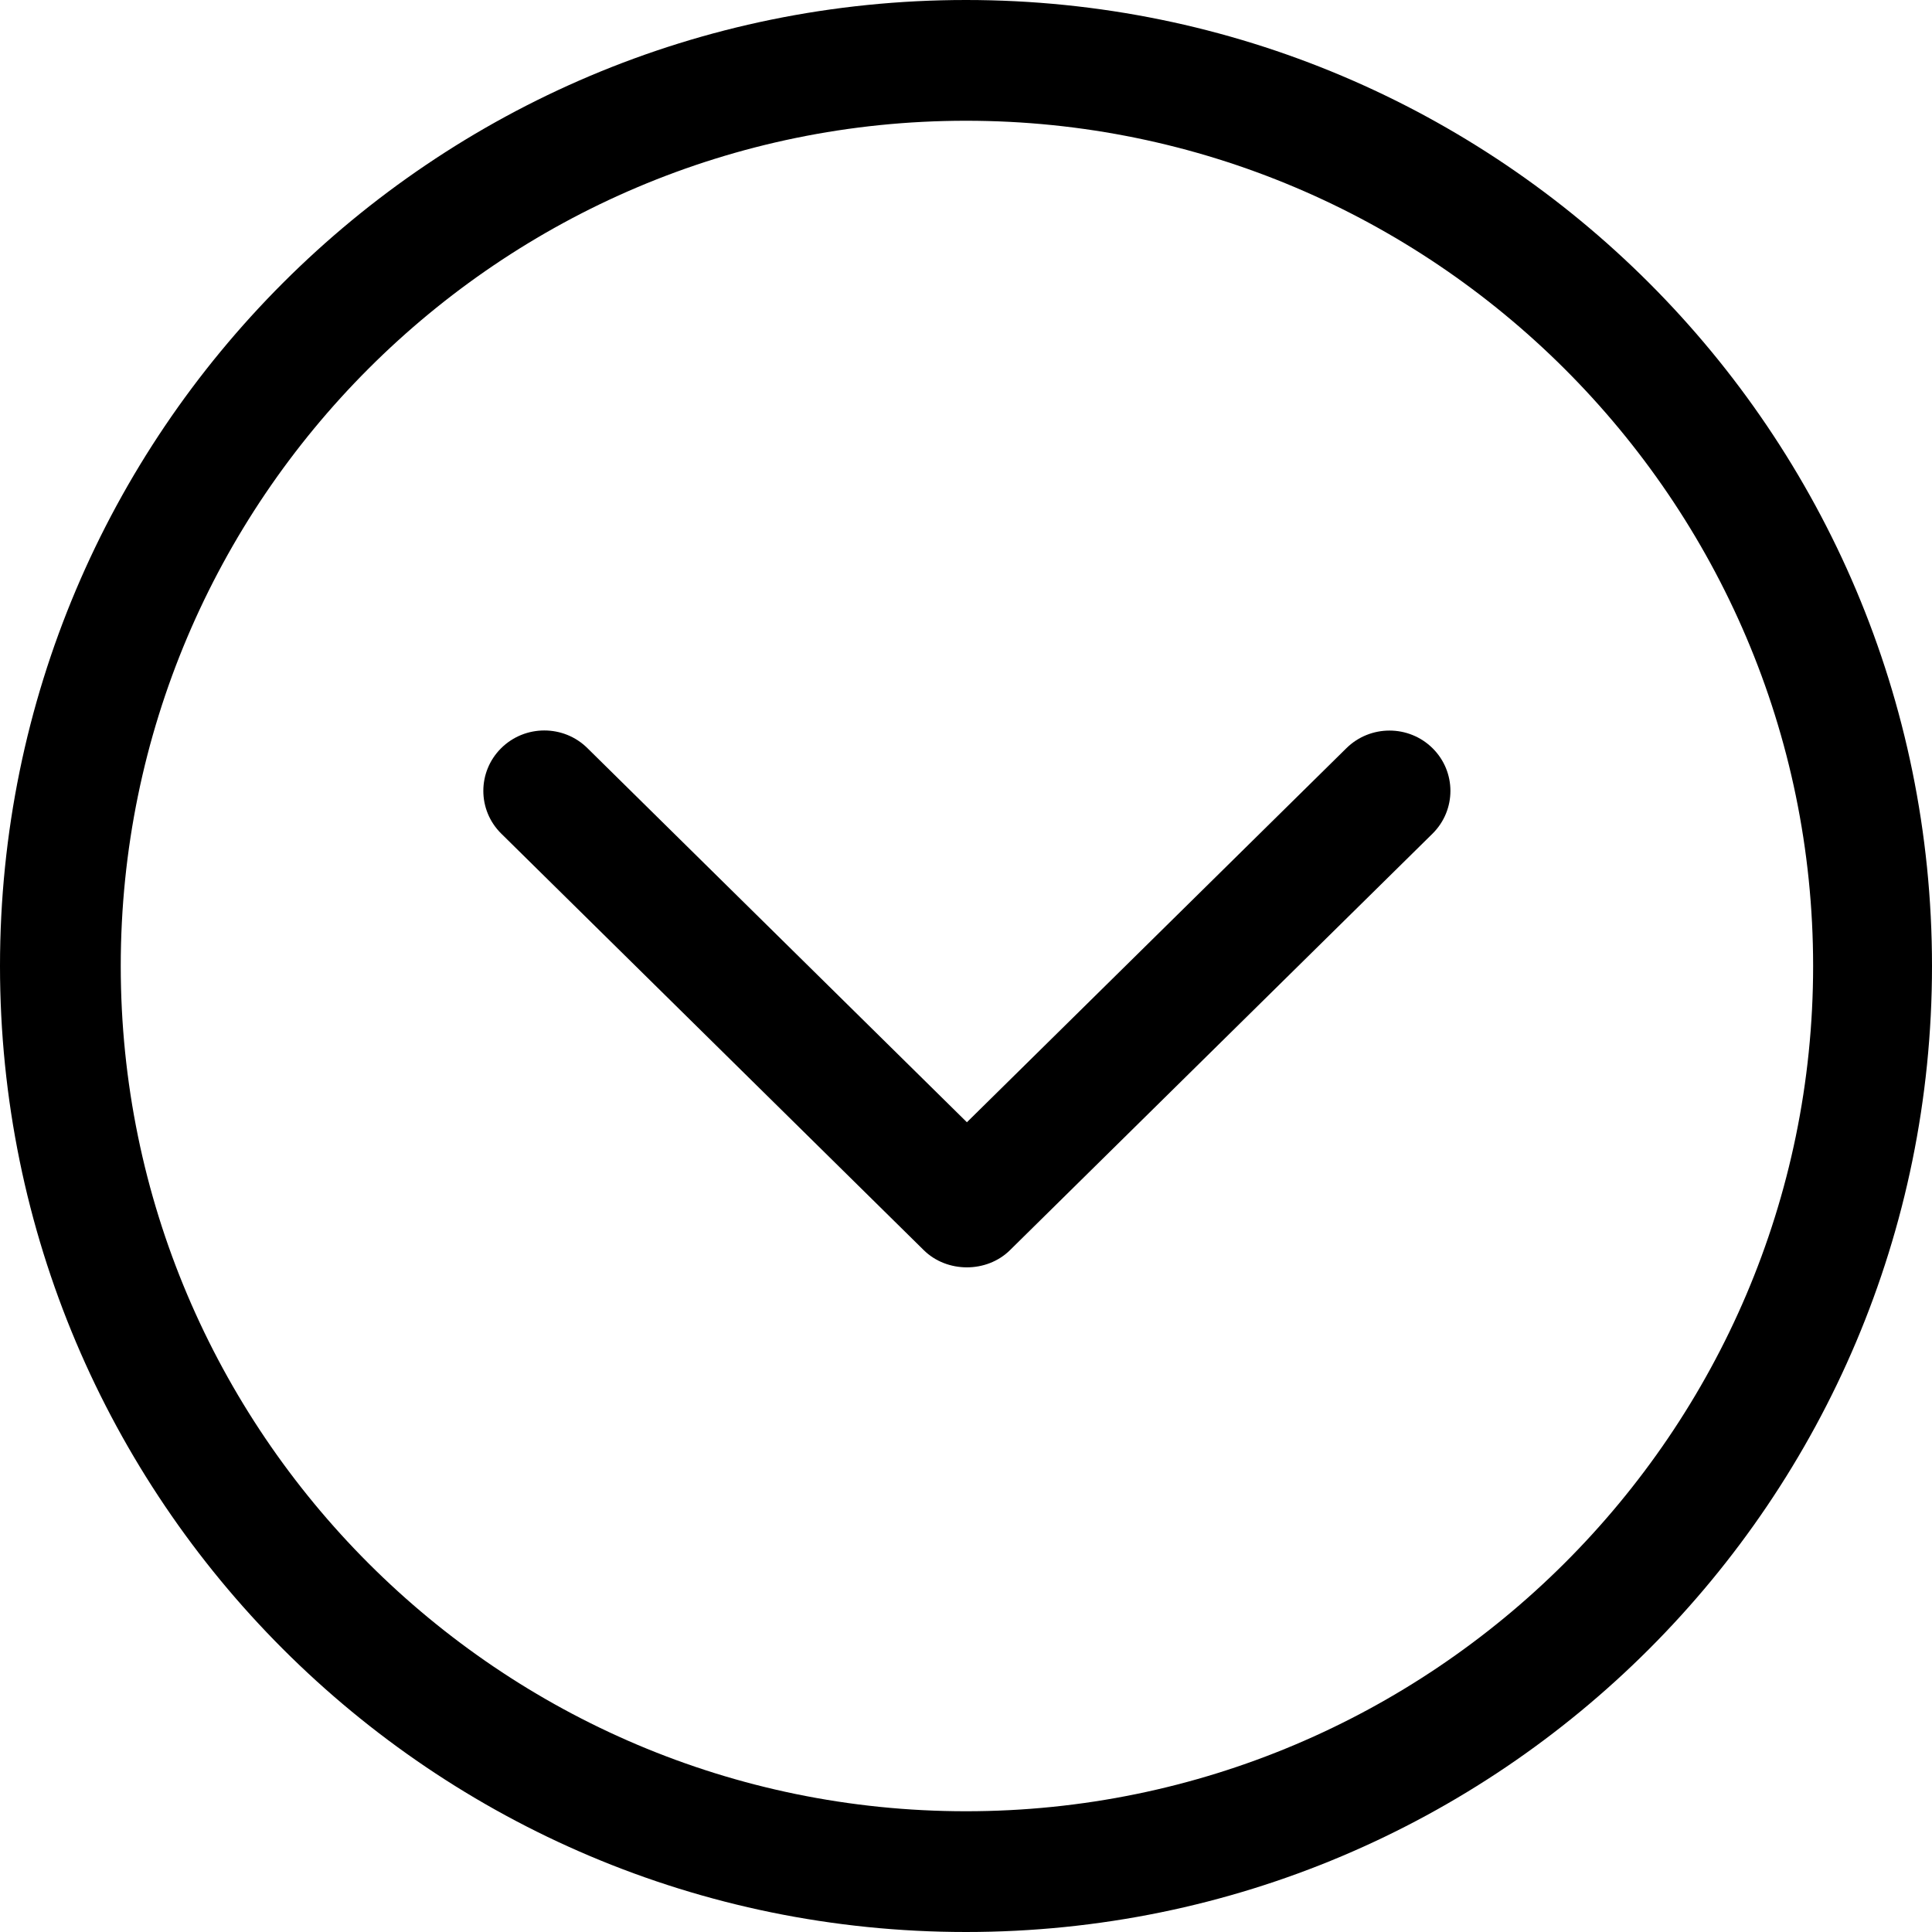
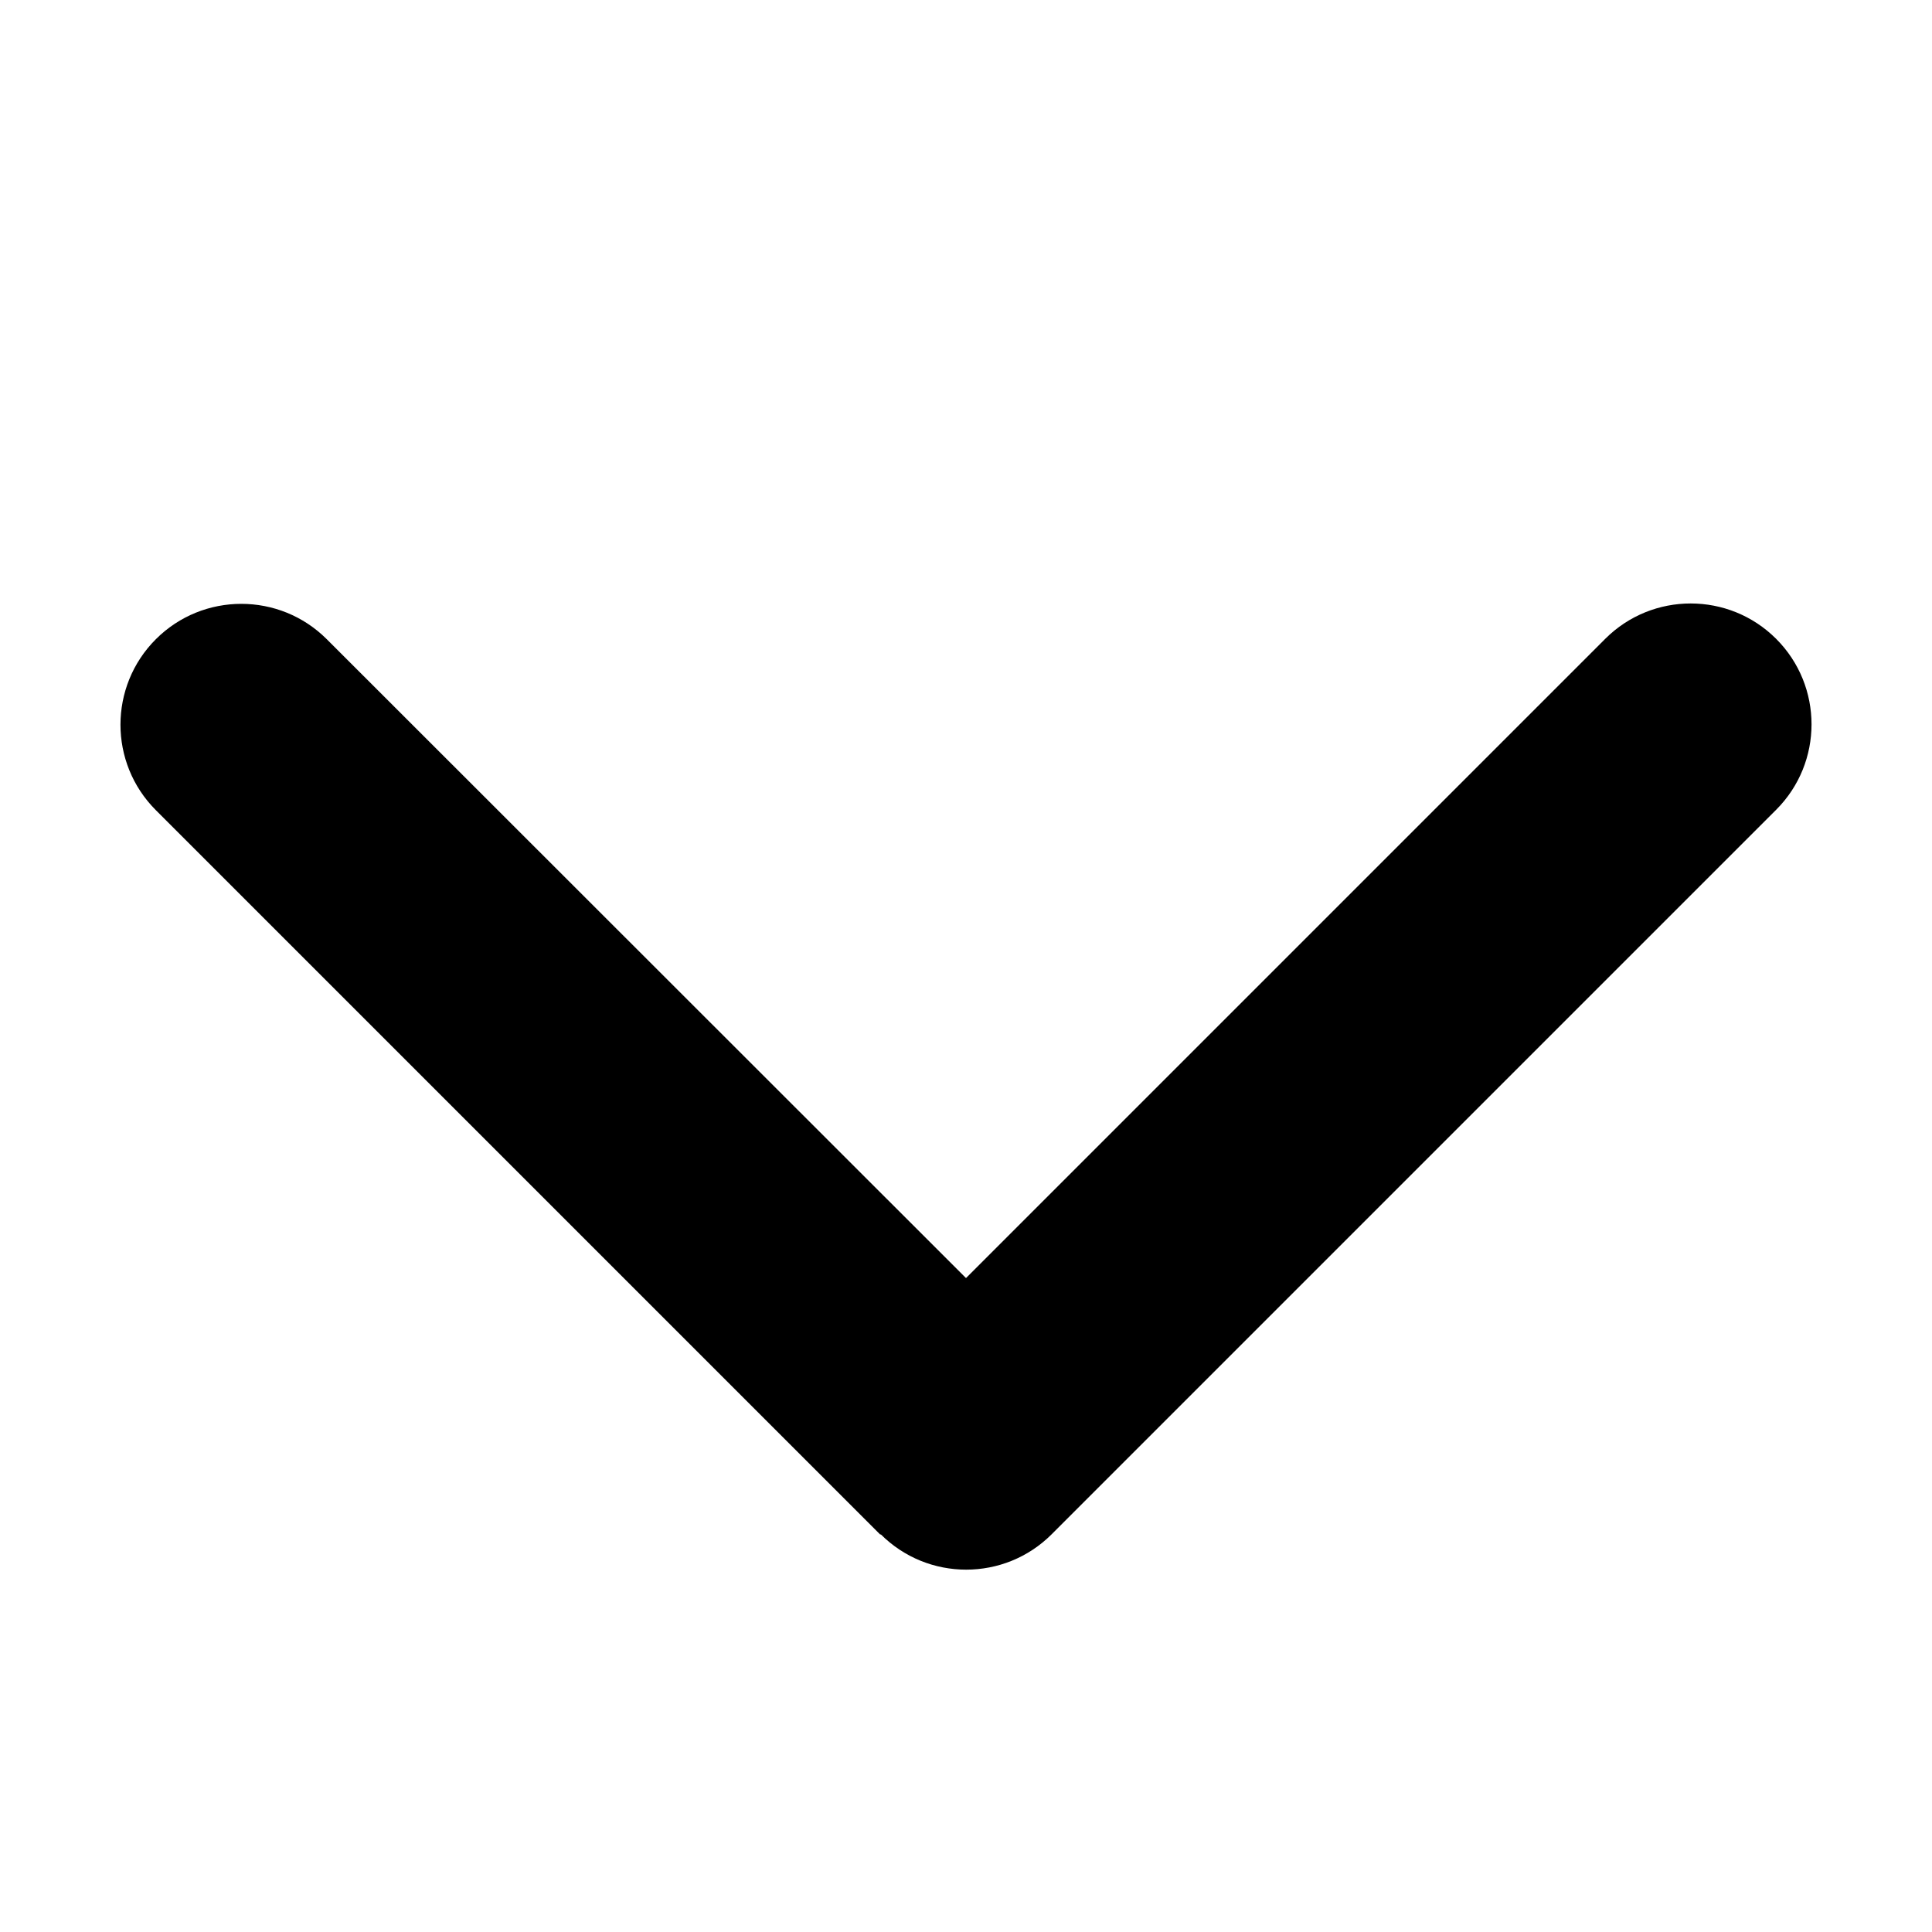
- <svg xmlns="http://www.w3.org/2000/svg" viewBox="0 0 32 32">
-   <g id="Chevron_Down_Circle">
-     <path d="M16,0C7.164,0,0,7.163,0,16c0,8.836,7.164,16,16,16c8.837,0,16-7.164,16-16C32,7.163,24.837,0,16,0z M16,30   C8.28,30,2,23.72,2,16C2,8.28,8.28,2,16,2c7.72,0,14.031,6.28,14.031,14C30.031,23.72,23.72,30,16,30z" />
-     <path d="M22.3,12.393l-6.285,6.195l-6.285-6.196c-0.394-0.391-1.034-0.391-1.429,0   c-0.394,0.391-0.394,1.024,0,1.414l6.999,6.9c0.384,0.38,1.044,0.381,1.429,0l6.999-6.899c0.394-0.391,0.394-1.024,0-1.414   C23.334,12.003,22.695,12.003,22.3,12.393z" />
-   </g>
-   <g />
-   <g />
-   <g />
-   <g />
-   <g />
-   <g />
+ <svg xmlns="http://www.w3.org/2000/svg" viewBox="0 0 512 512">
+   <path d="M233.4 406.6c12.5 12.5 32.8 12.5 45.3 0l192-192c12.5-12.5 12.5-32.8 0-45.3s-32.8-12.5-45.3 0L256 338.7 86.6 169.4c-12.5-12.5-32.8-12.5-45.3 0s-12.5 32.8 0 45.3l192 192z" />
</svg>
